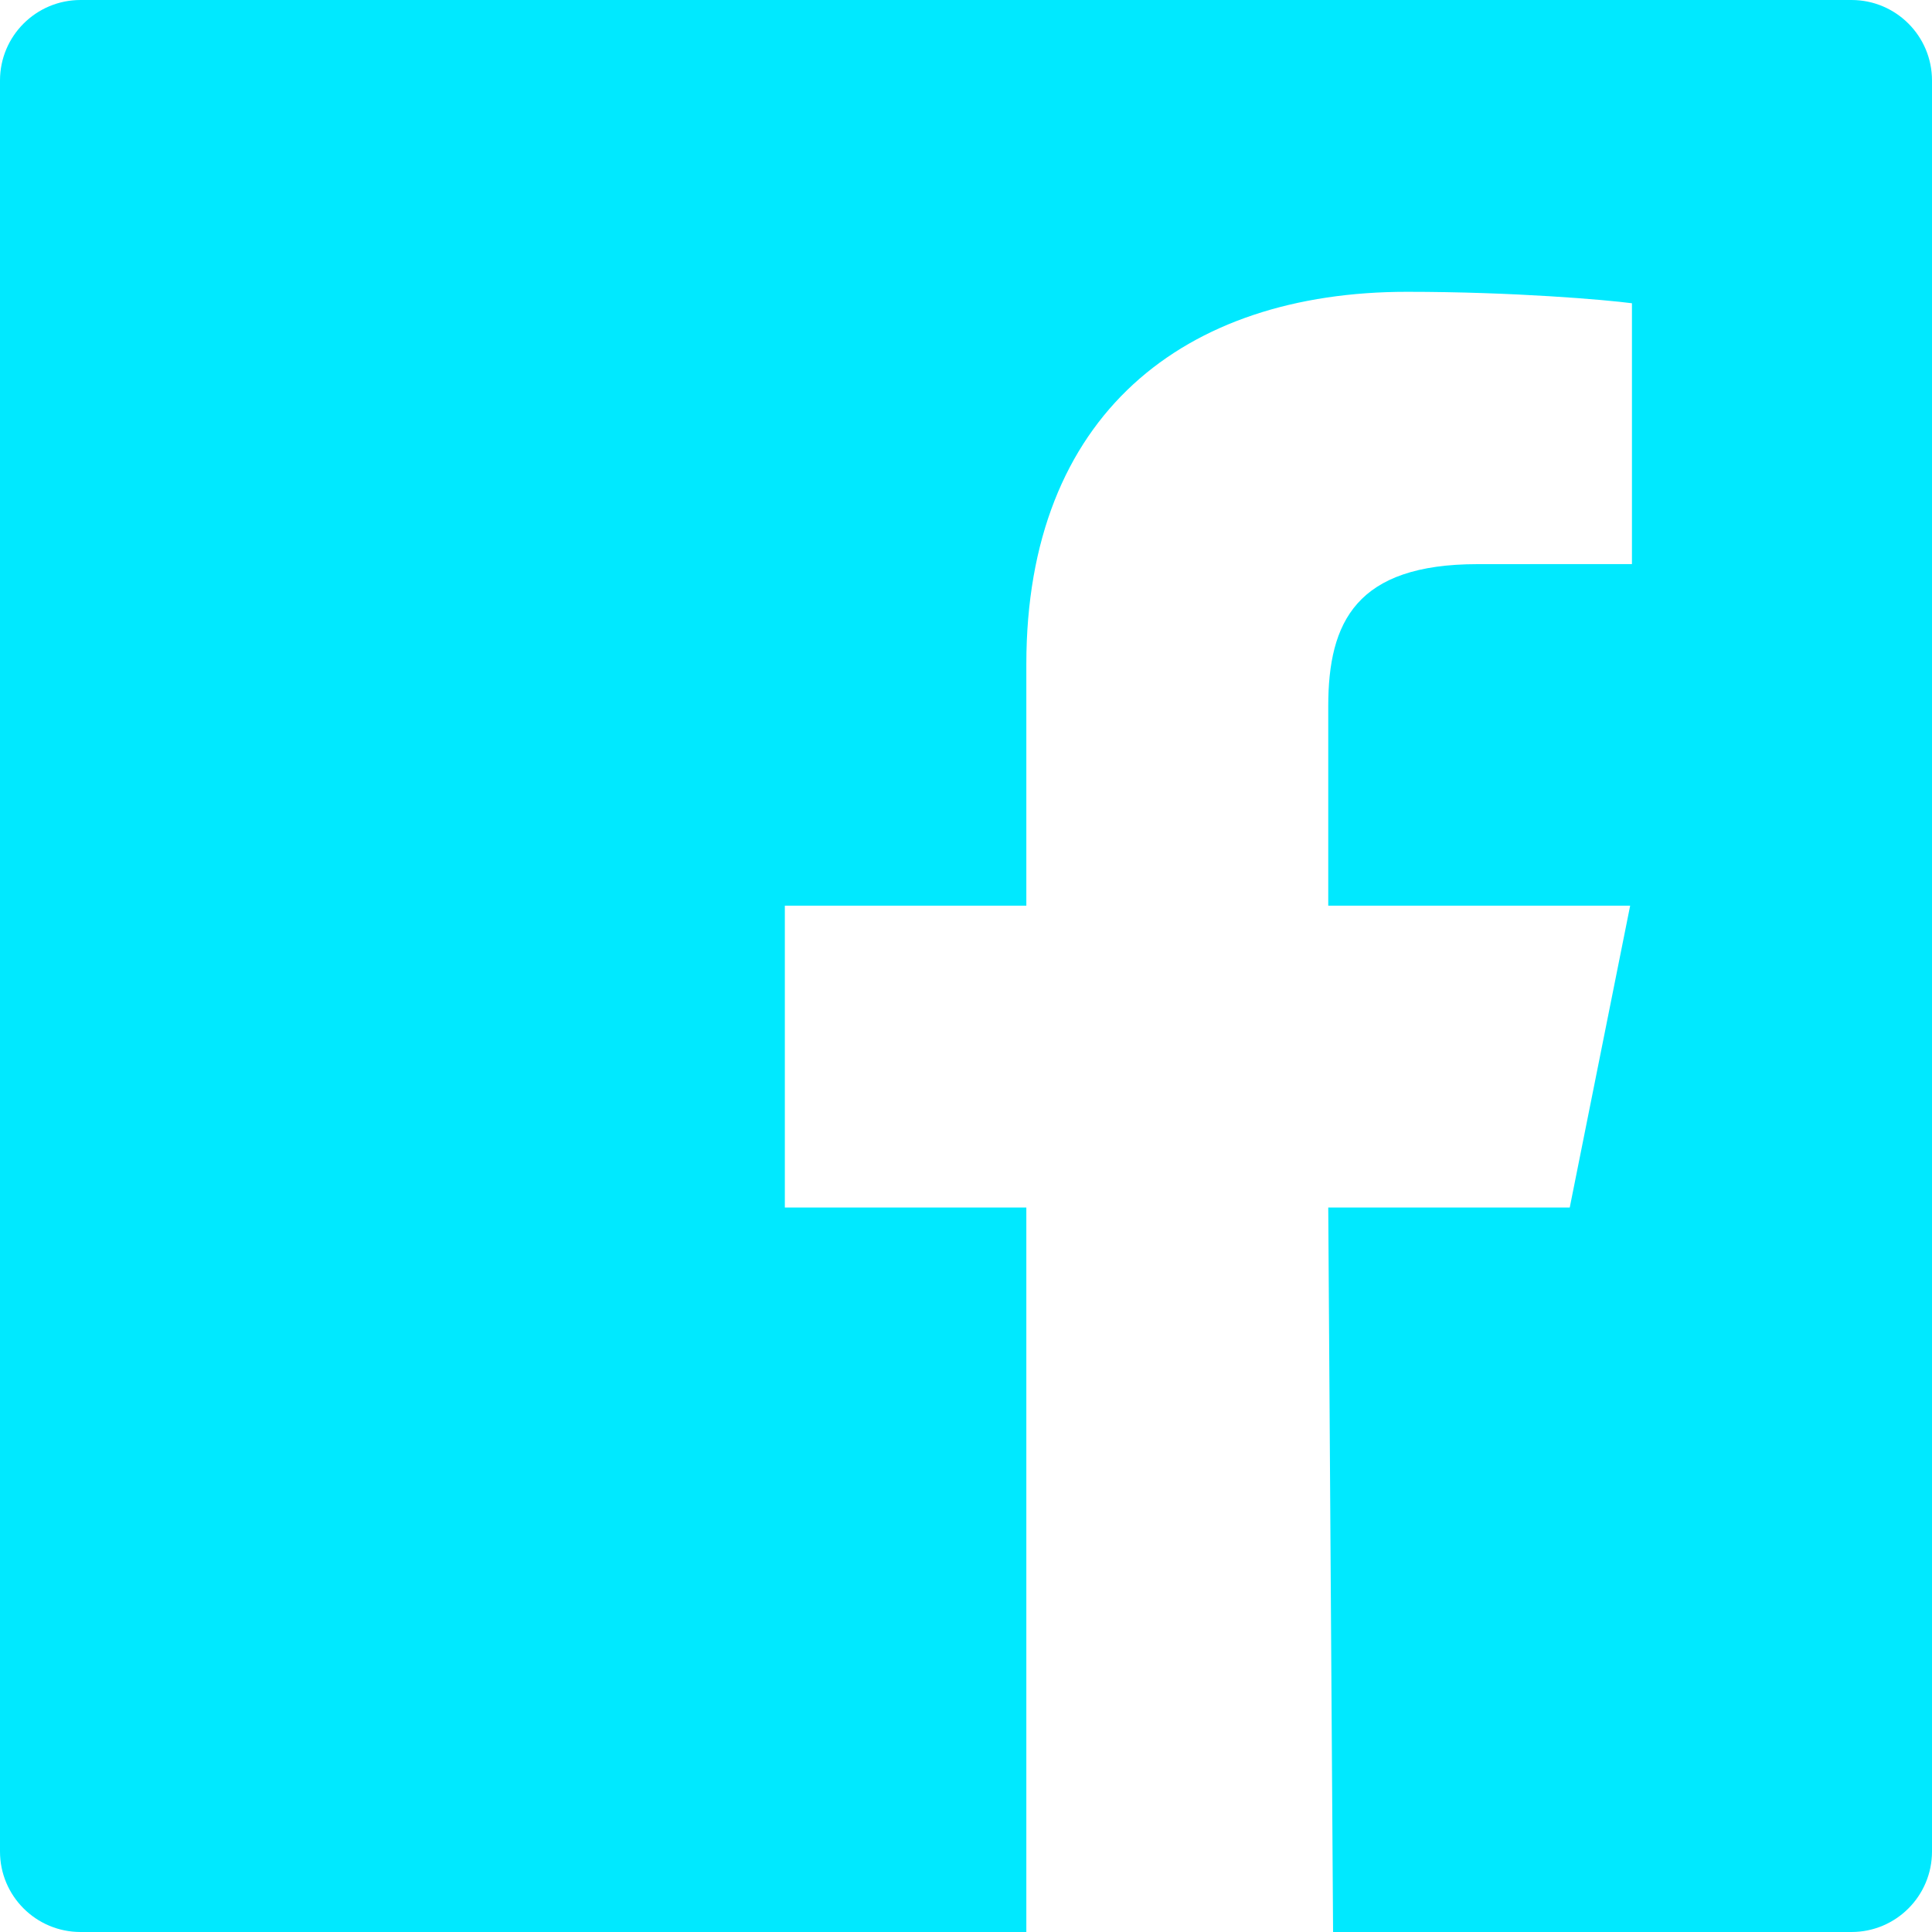
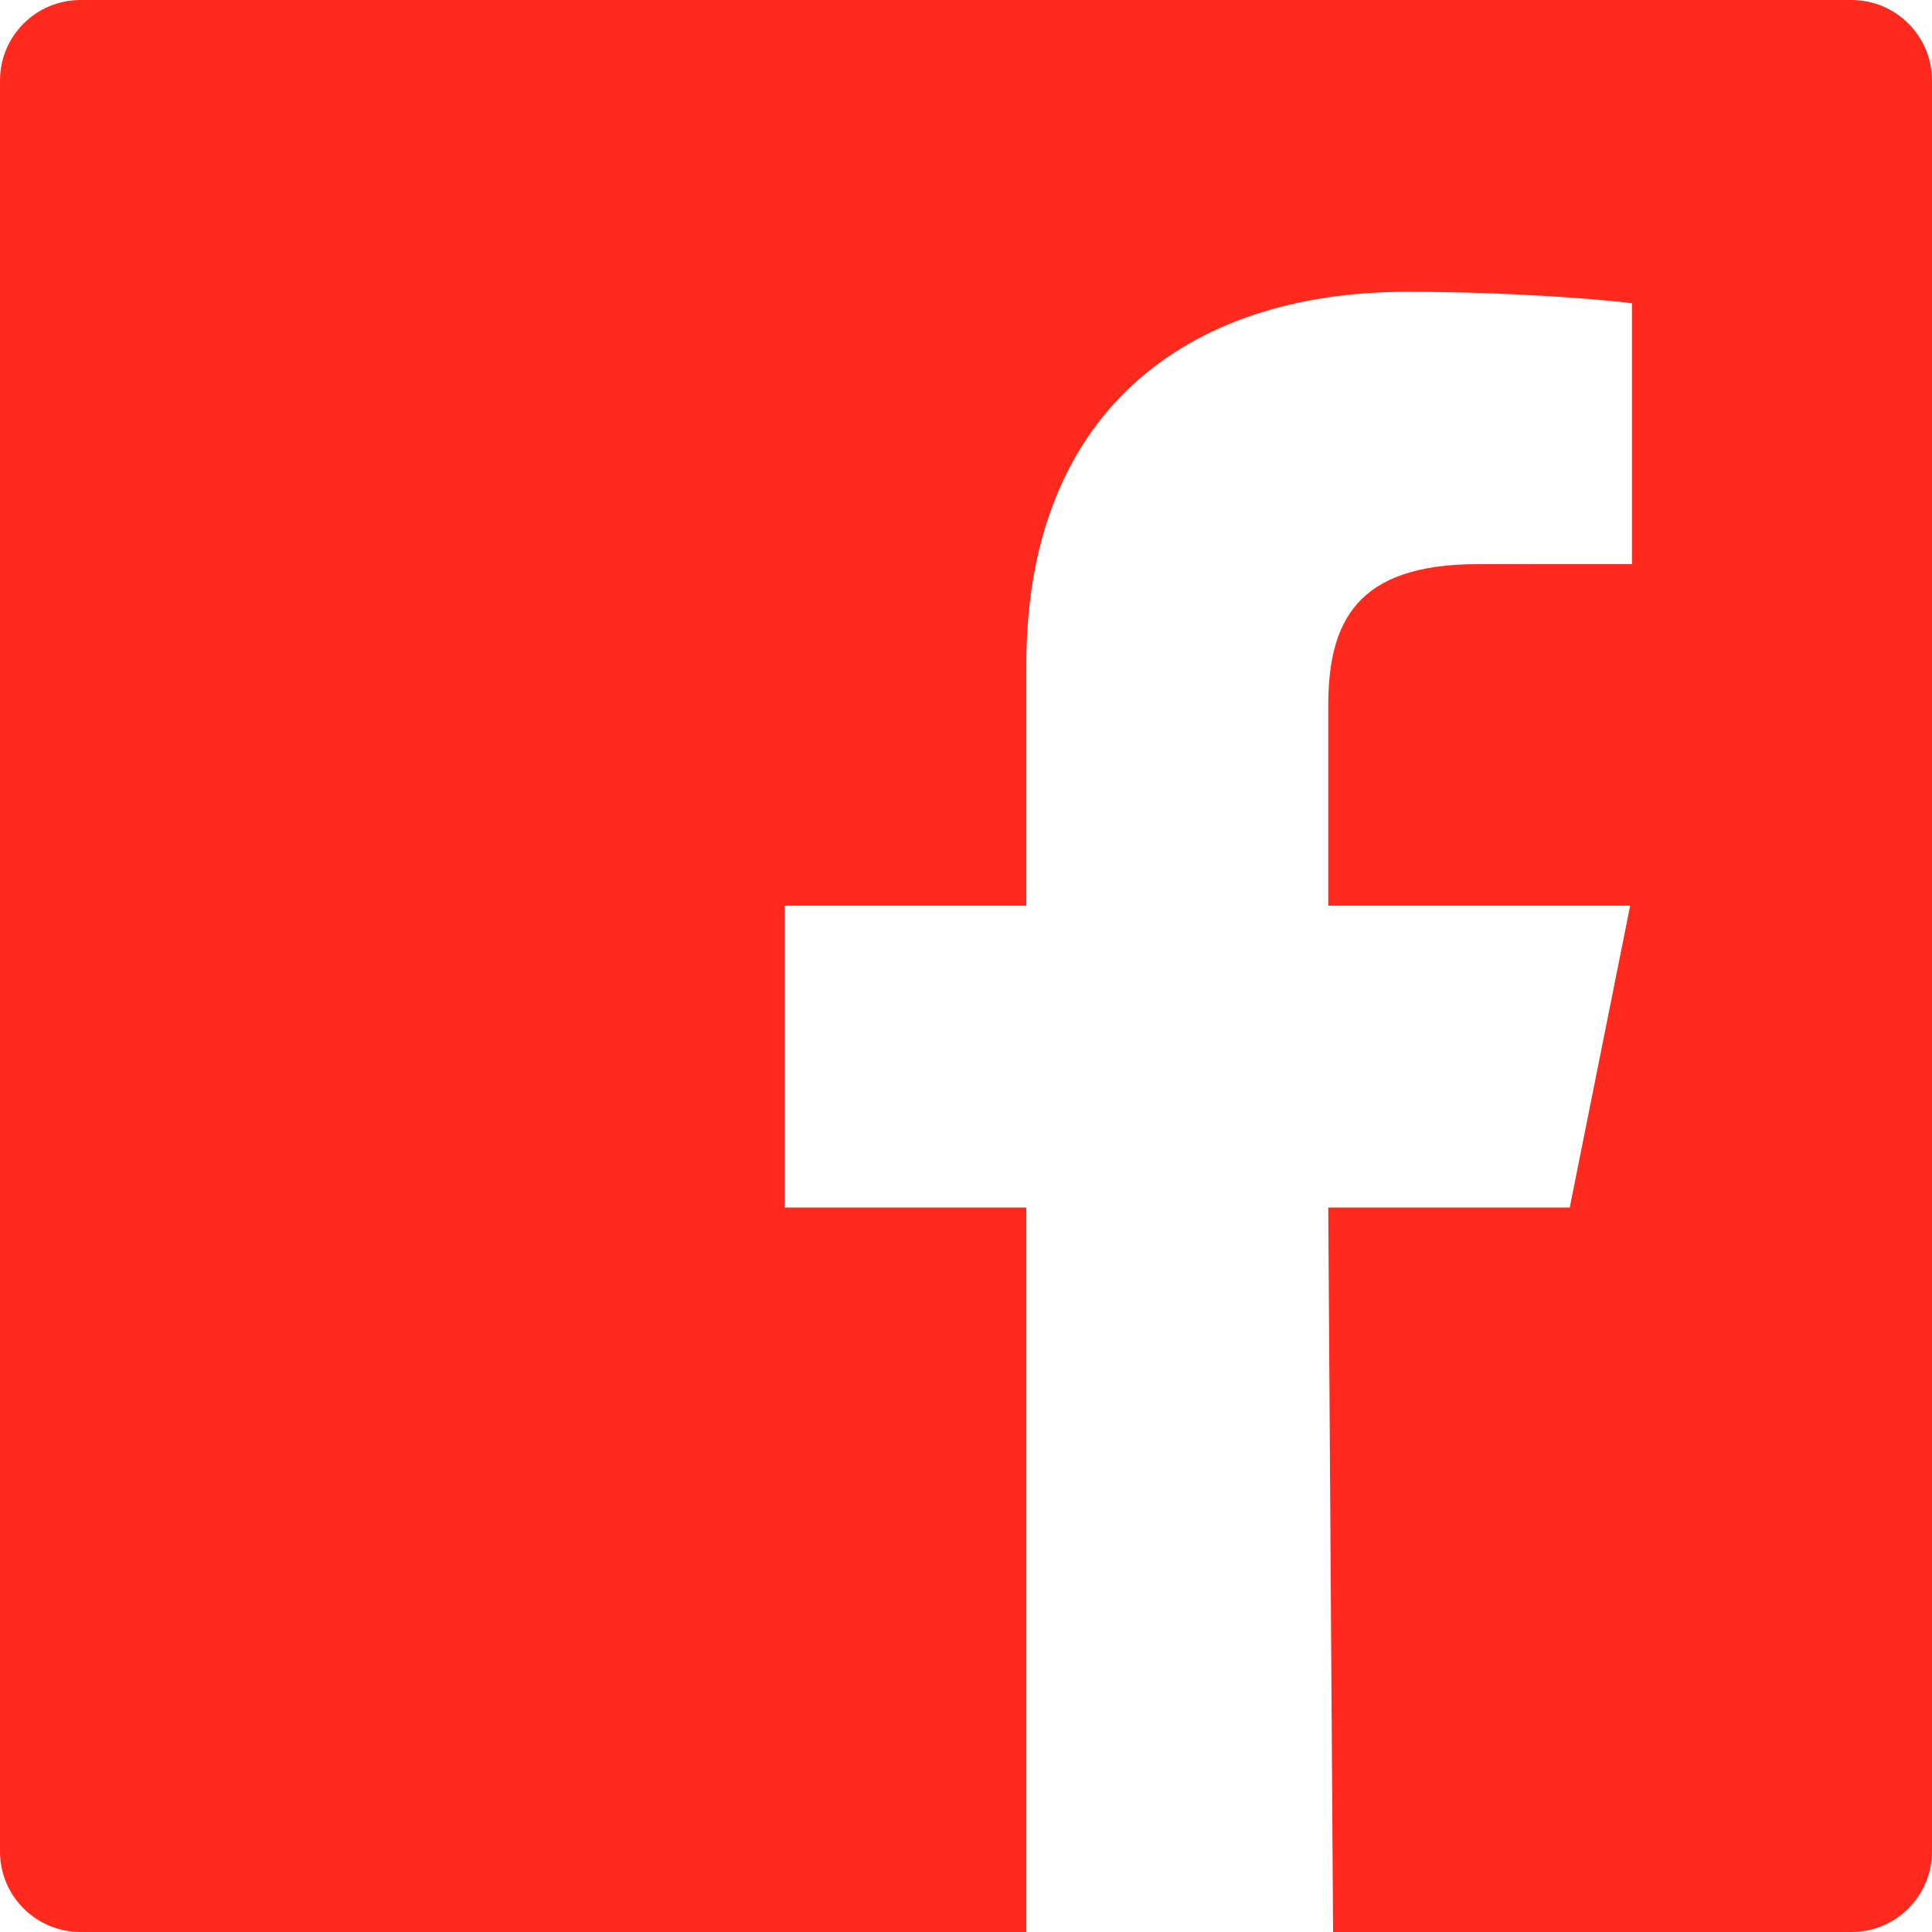
<svg xmlns="http://www.w3.org/2000/svg" width="26px" height="26px" viewBox="0 0 26 26" version="1.1">
  <defs />
  <g id="facebook-icon" stroke="none" stroke-width="1" fill="none" fill-rule="evenodd">
-     <g id="Desktop" transform="translate(-462, -1478)" fill="#00E9FF">
+     <g id="Desktop" transform="translate(-462, -1478)" fill="#ff2a1d">
      <g id="Group-2" transform="translate(462, 1478)">
        <path d="M24.917,0 L1.084,0 C0.485,0 0,0.485 0,1.083 L0,24.917 C0,25.515 0.485,26 1.084,26 L13.812,26 L13.812,16.25 L10.562,16.25 L10.562,12.188 L13.812,12.188 L13.812,8.938 C13.812,5.579 15.939,3.927 18.934,3.927 C20.369,3.927 21.603,4.034 21.962,4.081 L21.962,7.591 L19.884,7.592 C18.255,7.592 17.875,8.366 17.875,9.502 L17.875,12.188 L21.938,12.188 L21.125,16.25 L17.875,16.25 L17.94,26 L24.917,26 C25.515,26 26,25.515 26,24.917 L26,1.083 C26,0.485 25.515,0 24.917,0" id="Fill-3" />
      </g>
    </g>
  </g>
</svg>
